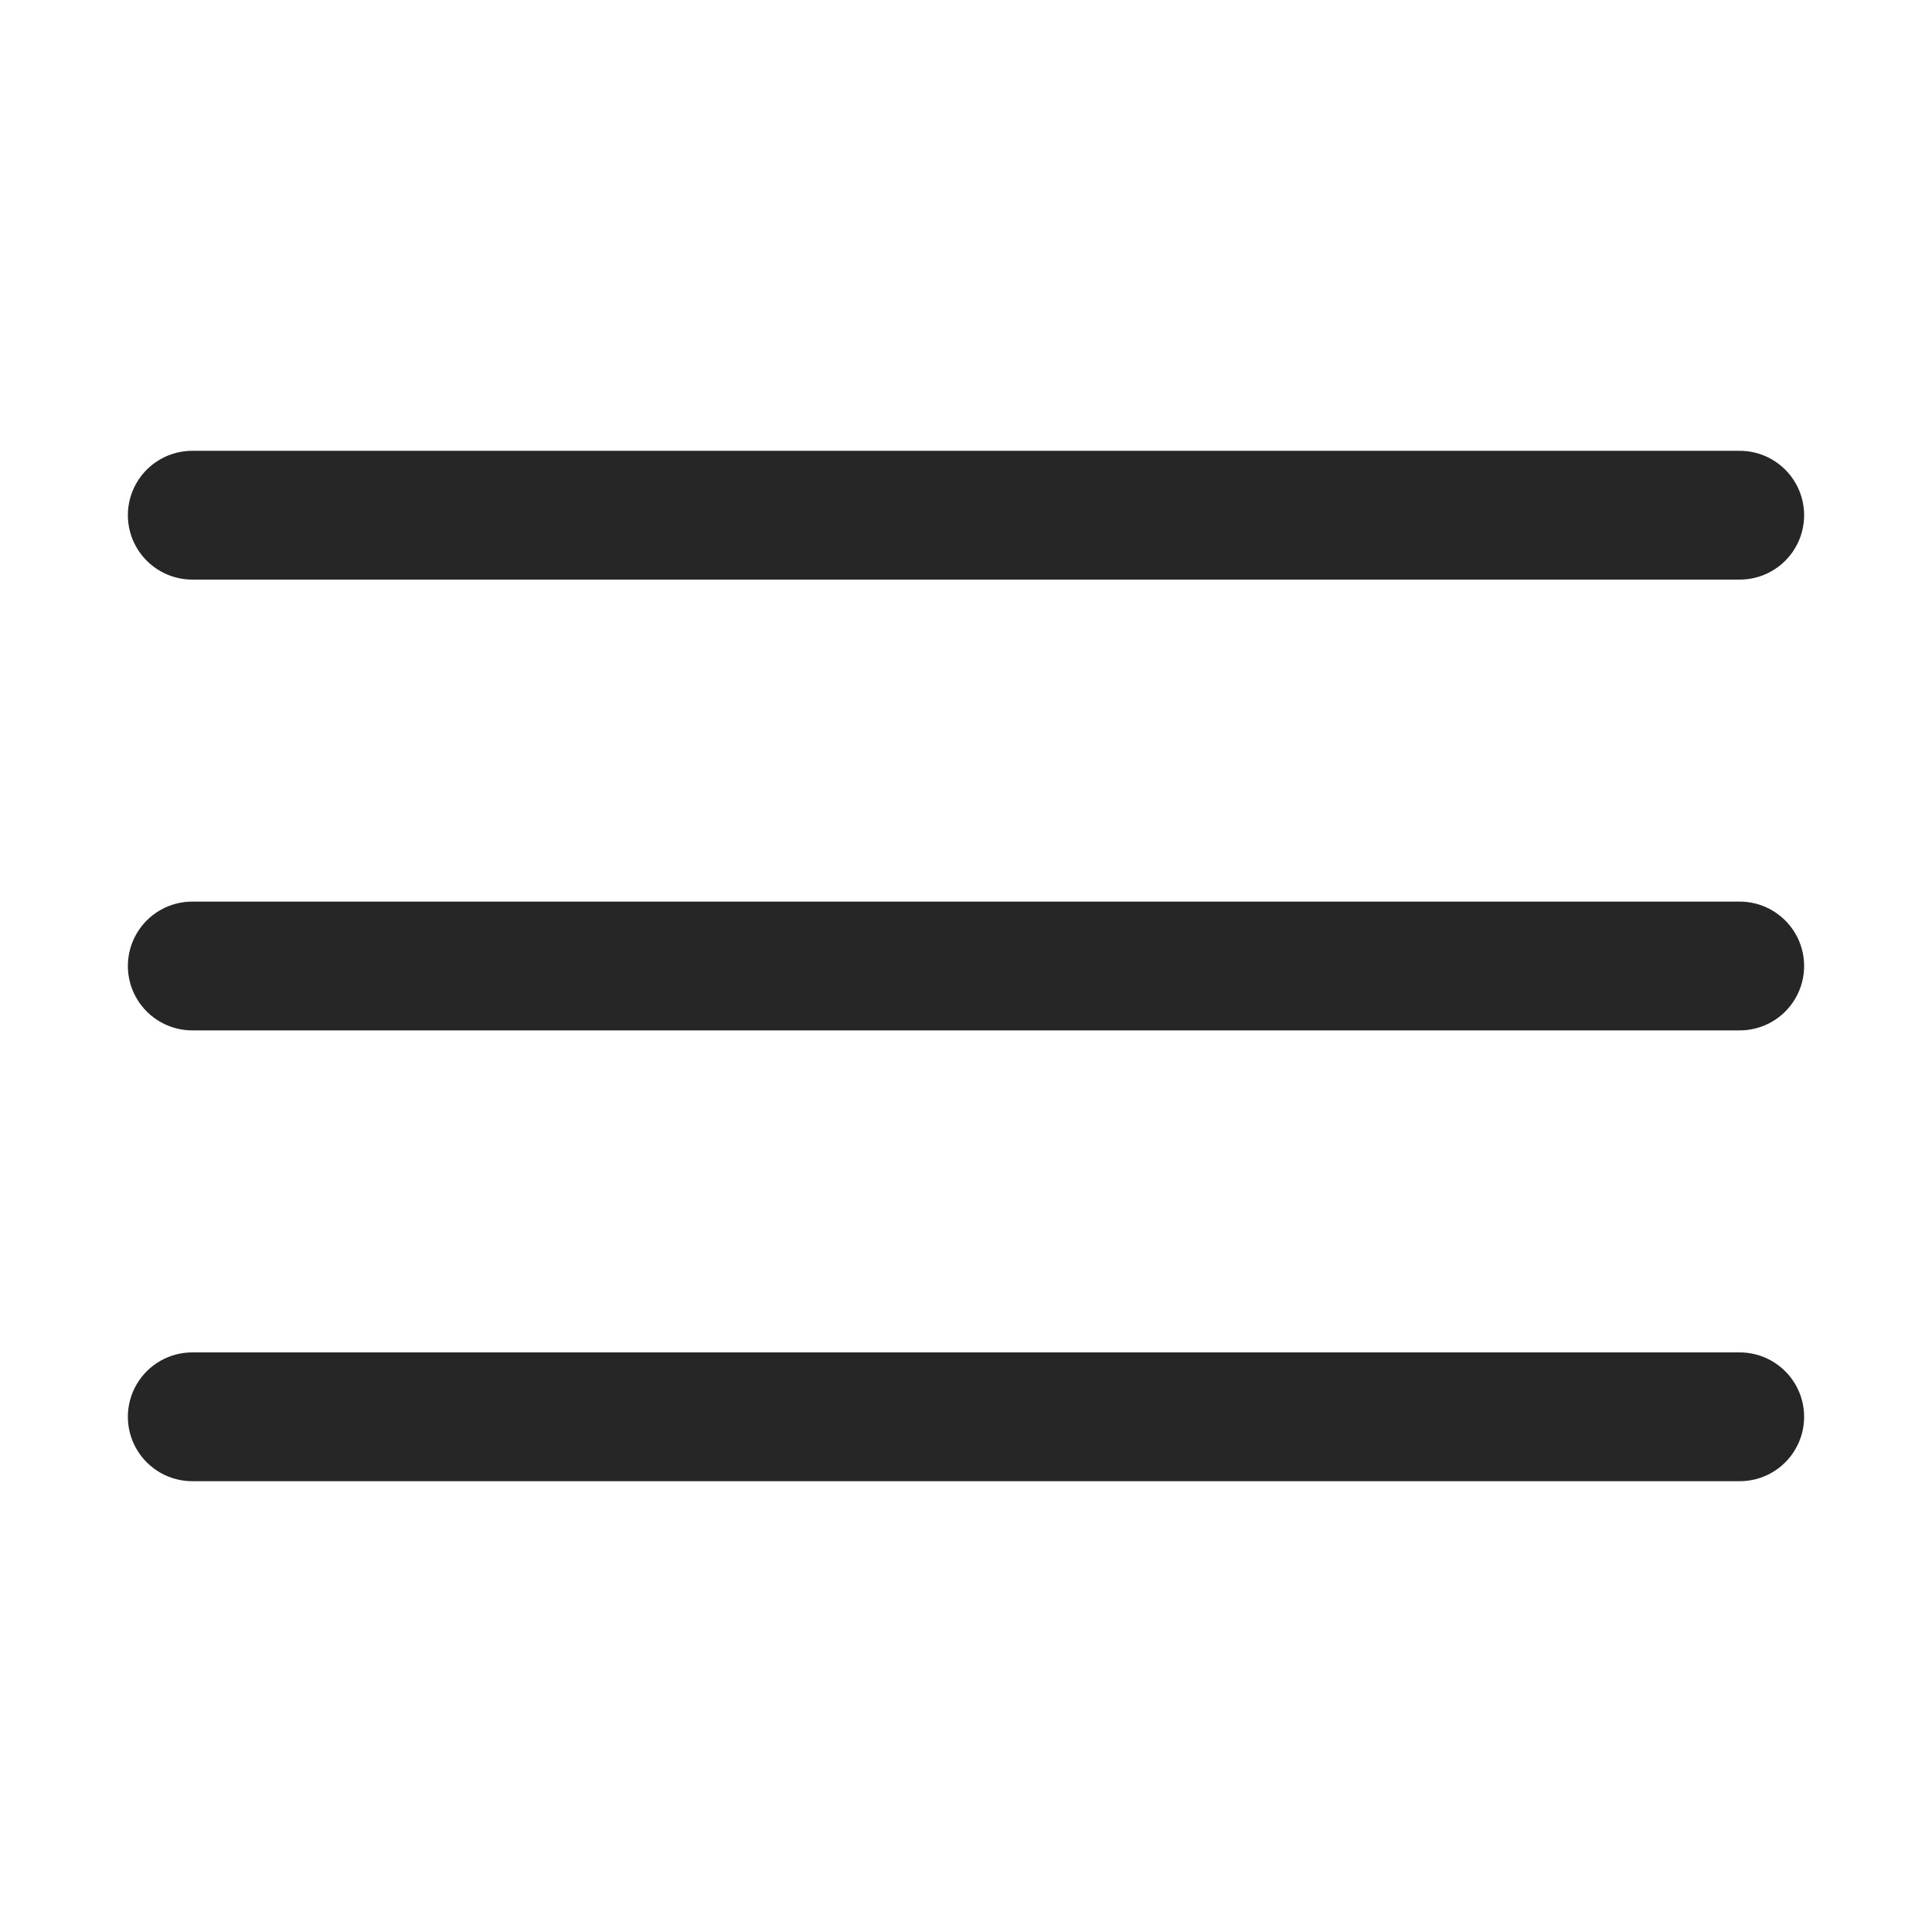
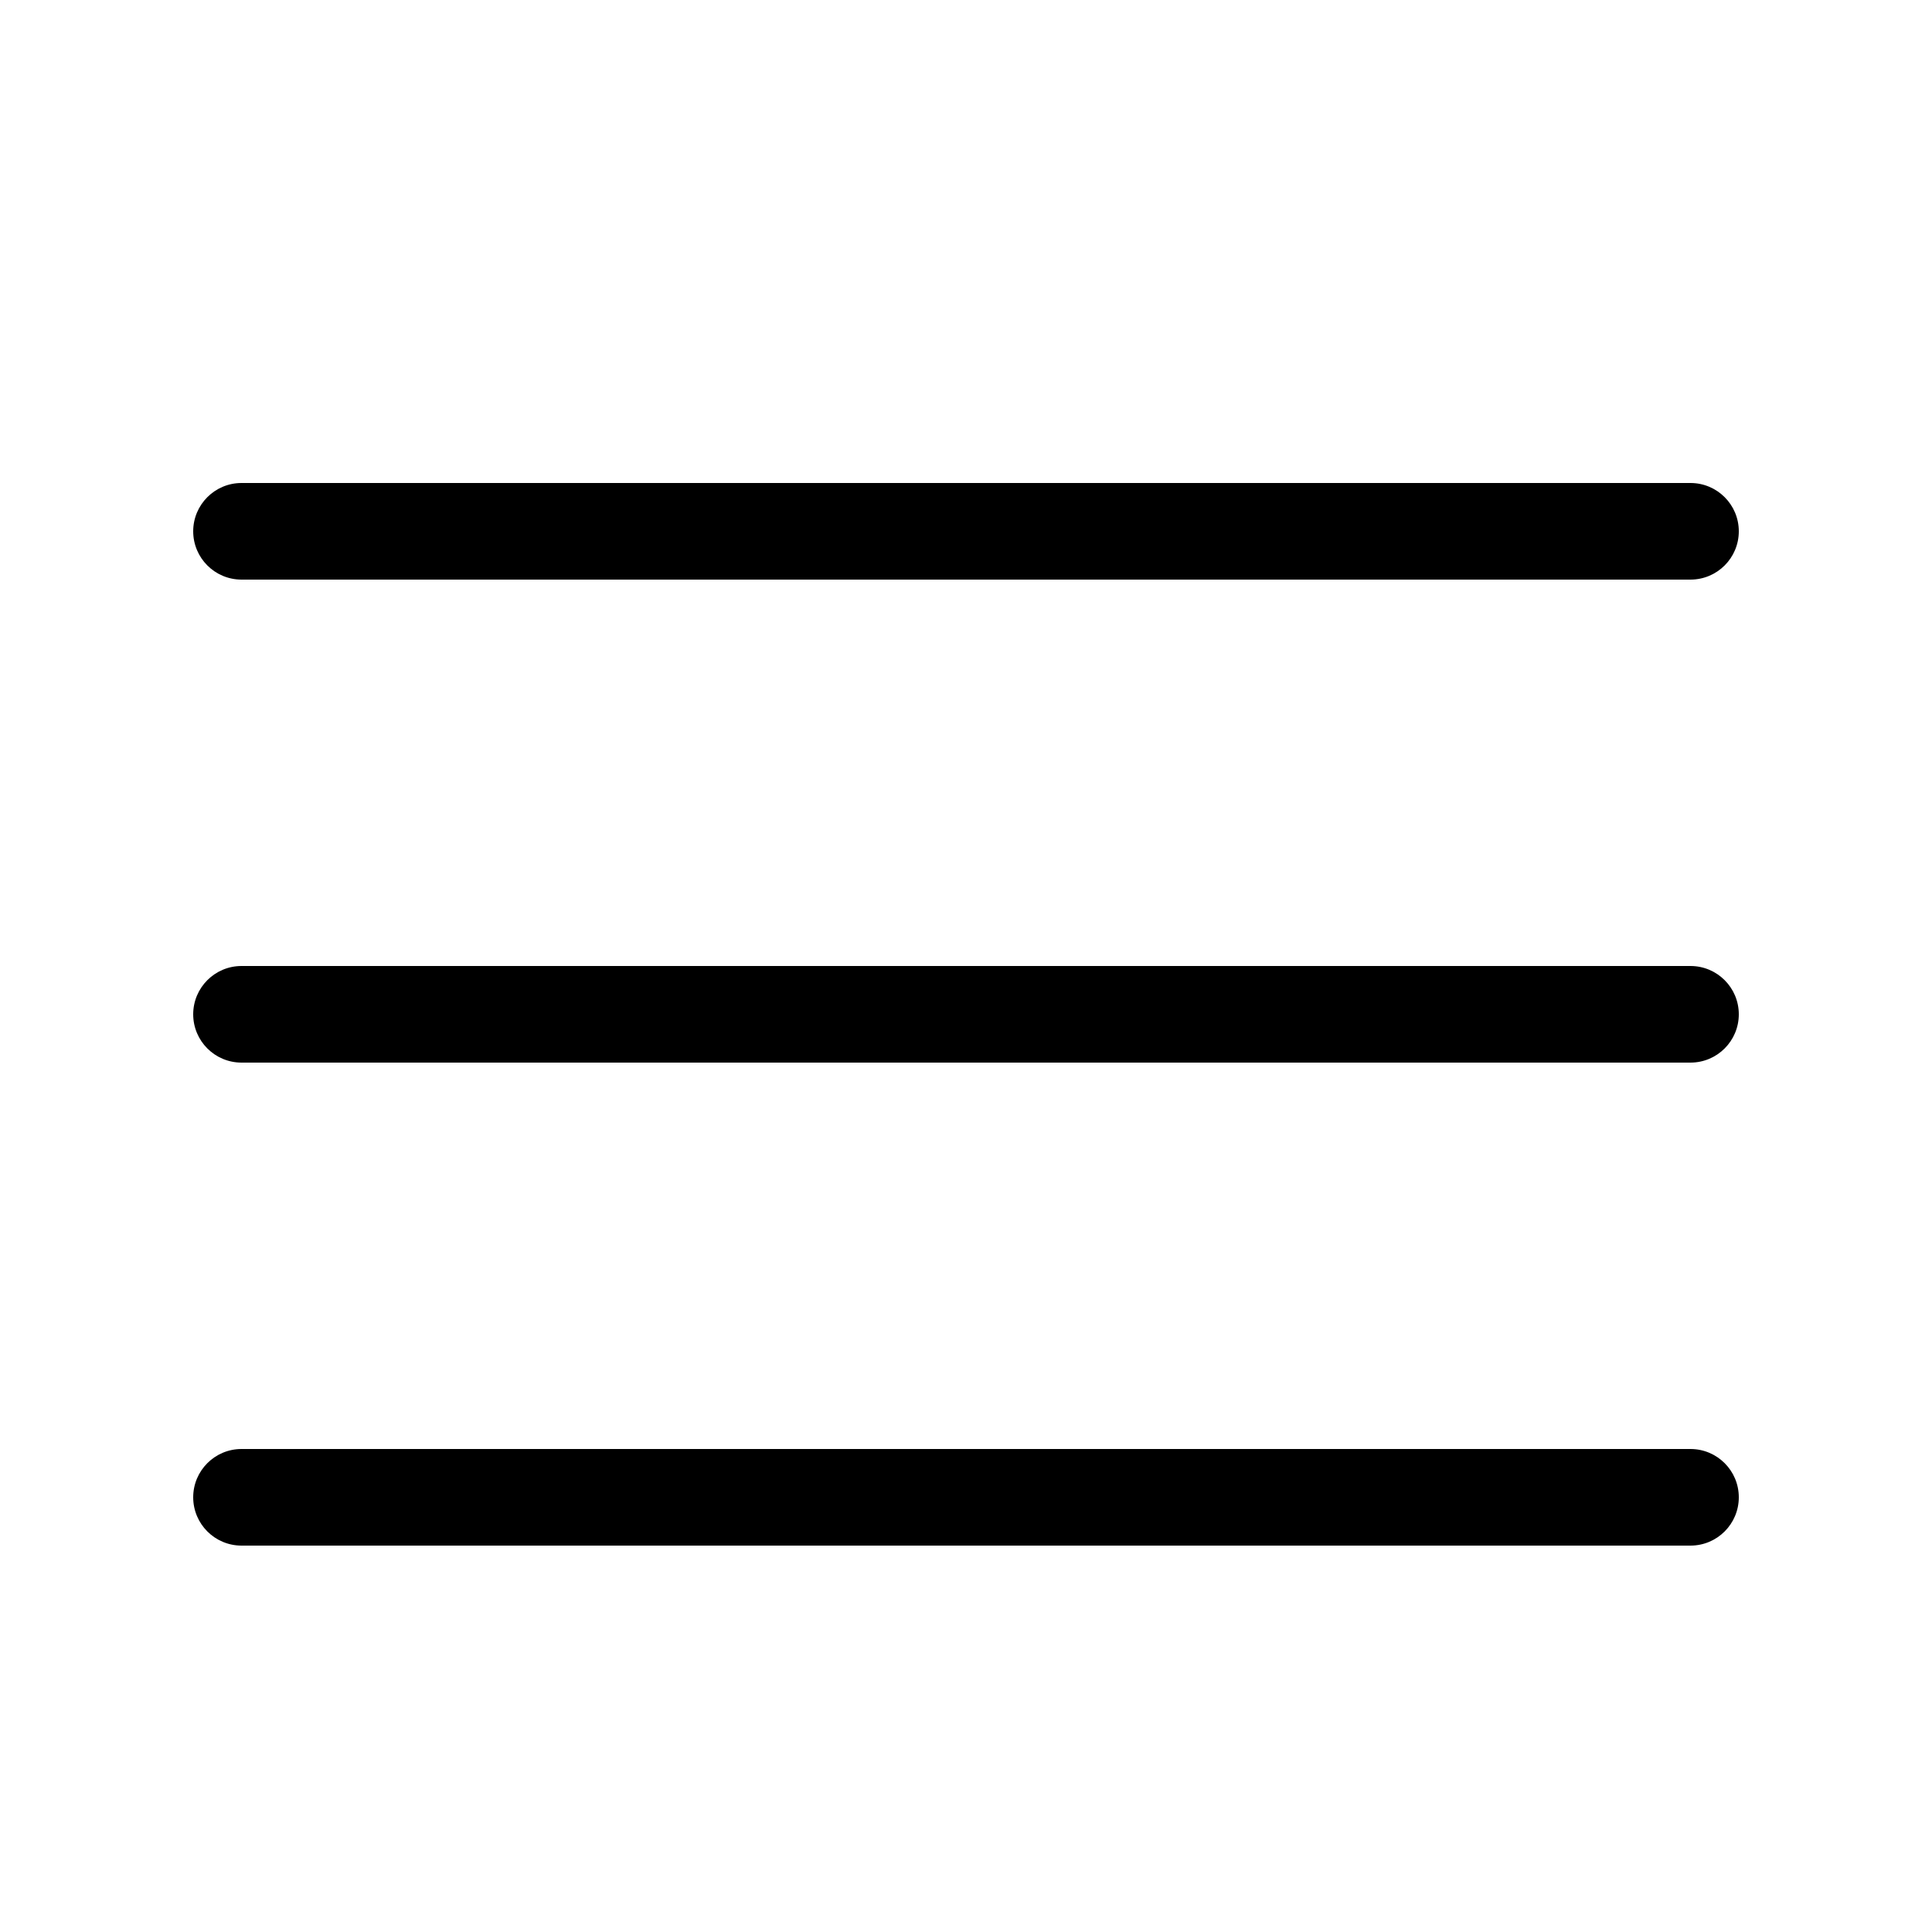
- <svg xmlns="http://www.w3.org/2000/svg" version="1.1" width="30px" height="30px" viewBox="0,0,256,256">
-   <g fill="#262626" fill-rule="nonzero" stroke="none" stroke-width="1" stroke-linecap="butt" stroke-linejoin="miter" stroke-miterlimit="10" stroke-dasharray="" stroke-dashoffset="0" font-family="none" font-weight="none" font-size="none" text-anchor="none" style="mix-blend-mode: normal">
-     <g transform="scale(8.53333,8.53333)">
-       <path d="M3,7c-0.361,-0.005 -0.696,0.184 -0.878,0.496c-0.182,0.311 -0.182,0.697 0,1.008c0.182,0.311 0.517,0.501 0.878,0.496h24c0.361,0.005 0.696,-0.184 0.878,-0.496c0.182,-0.311 0.182,-0.697 0,-1.008c-0.182,-0.311 -0.517,-0.501 -0.878,-0.496zM3,14c-0.361,-0.005 -0.696,0.184 -0.878,0.496c-0.182,0.311 -0.182,0.697 0,1.008c0.182,0.311 0.517,0.501 0.878,0.496h24c0.361,0.005 0.696,-0.184 0.878,-0.496c0.182,-0.311 0.182,-0.697 0,-1.008c-0.182,-0.311 -0.517,-0.501 -0.878,-0.496zM3,21c-0.361,-0.005 -0.696,0.184 -0.878,0.496c-0.182,0.311 -0.182,0.697 0,1.008c0.182,0.311 0.517,0.501 0.878,0.496h24c0.361,0.005 0.696,-0.184 0.878,-0.496c0.182,-0.311 0.182,-0.697 0,-1.008c-0.182,-0.311 -0.517,-0.501 -0.878,-0.496z">
-             </path>
-     </g>
-   </g>
+ <svg xmlns="http://www.w3.org/2000/svg" version="1.1" width="100%" height="100%" viewBox="0 0 20 20">
+   <path fill="#000000" d="M17.5 6h-15c-0.276 0-0.5-0.224-0.5-0.5s0.224-0.5 0.5-0.5h15c0.276 0 0.5 0.224 0.5 0.5s-0.224 0.5-0.5 0.5z" />
+   <path fill="#000000" d="M17.5 11h-15c-0.276 0-0.5-0.224-0.5-0.5s0.224-0.5 0.5-0.5h15c0.276 0 0.5 0.224 0.5 0.5s-0.224 0.5-0.5 0.5z" />
+   <path fill="#000000" d="M17.5 16h-15c-0.276 0-0.5-0.224-0.5-0.5s0.224-0.5 0.5-0.5h15c0.276 0 0.5 0.224 0.5 0.5s-0.224 0.5-0.5 0.5z" />
</svg>
